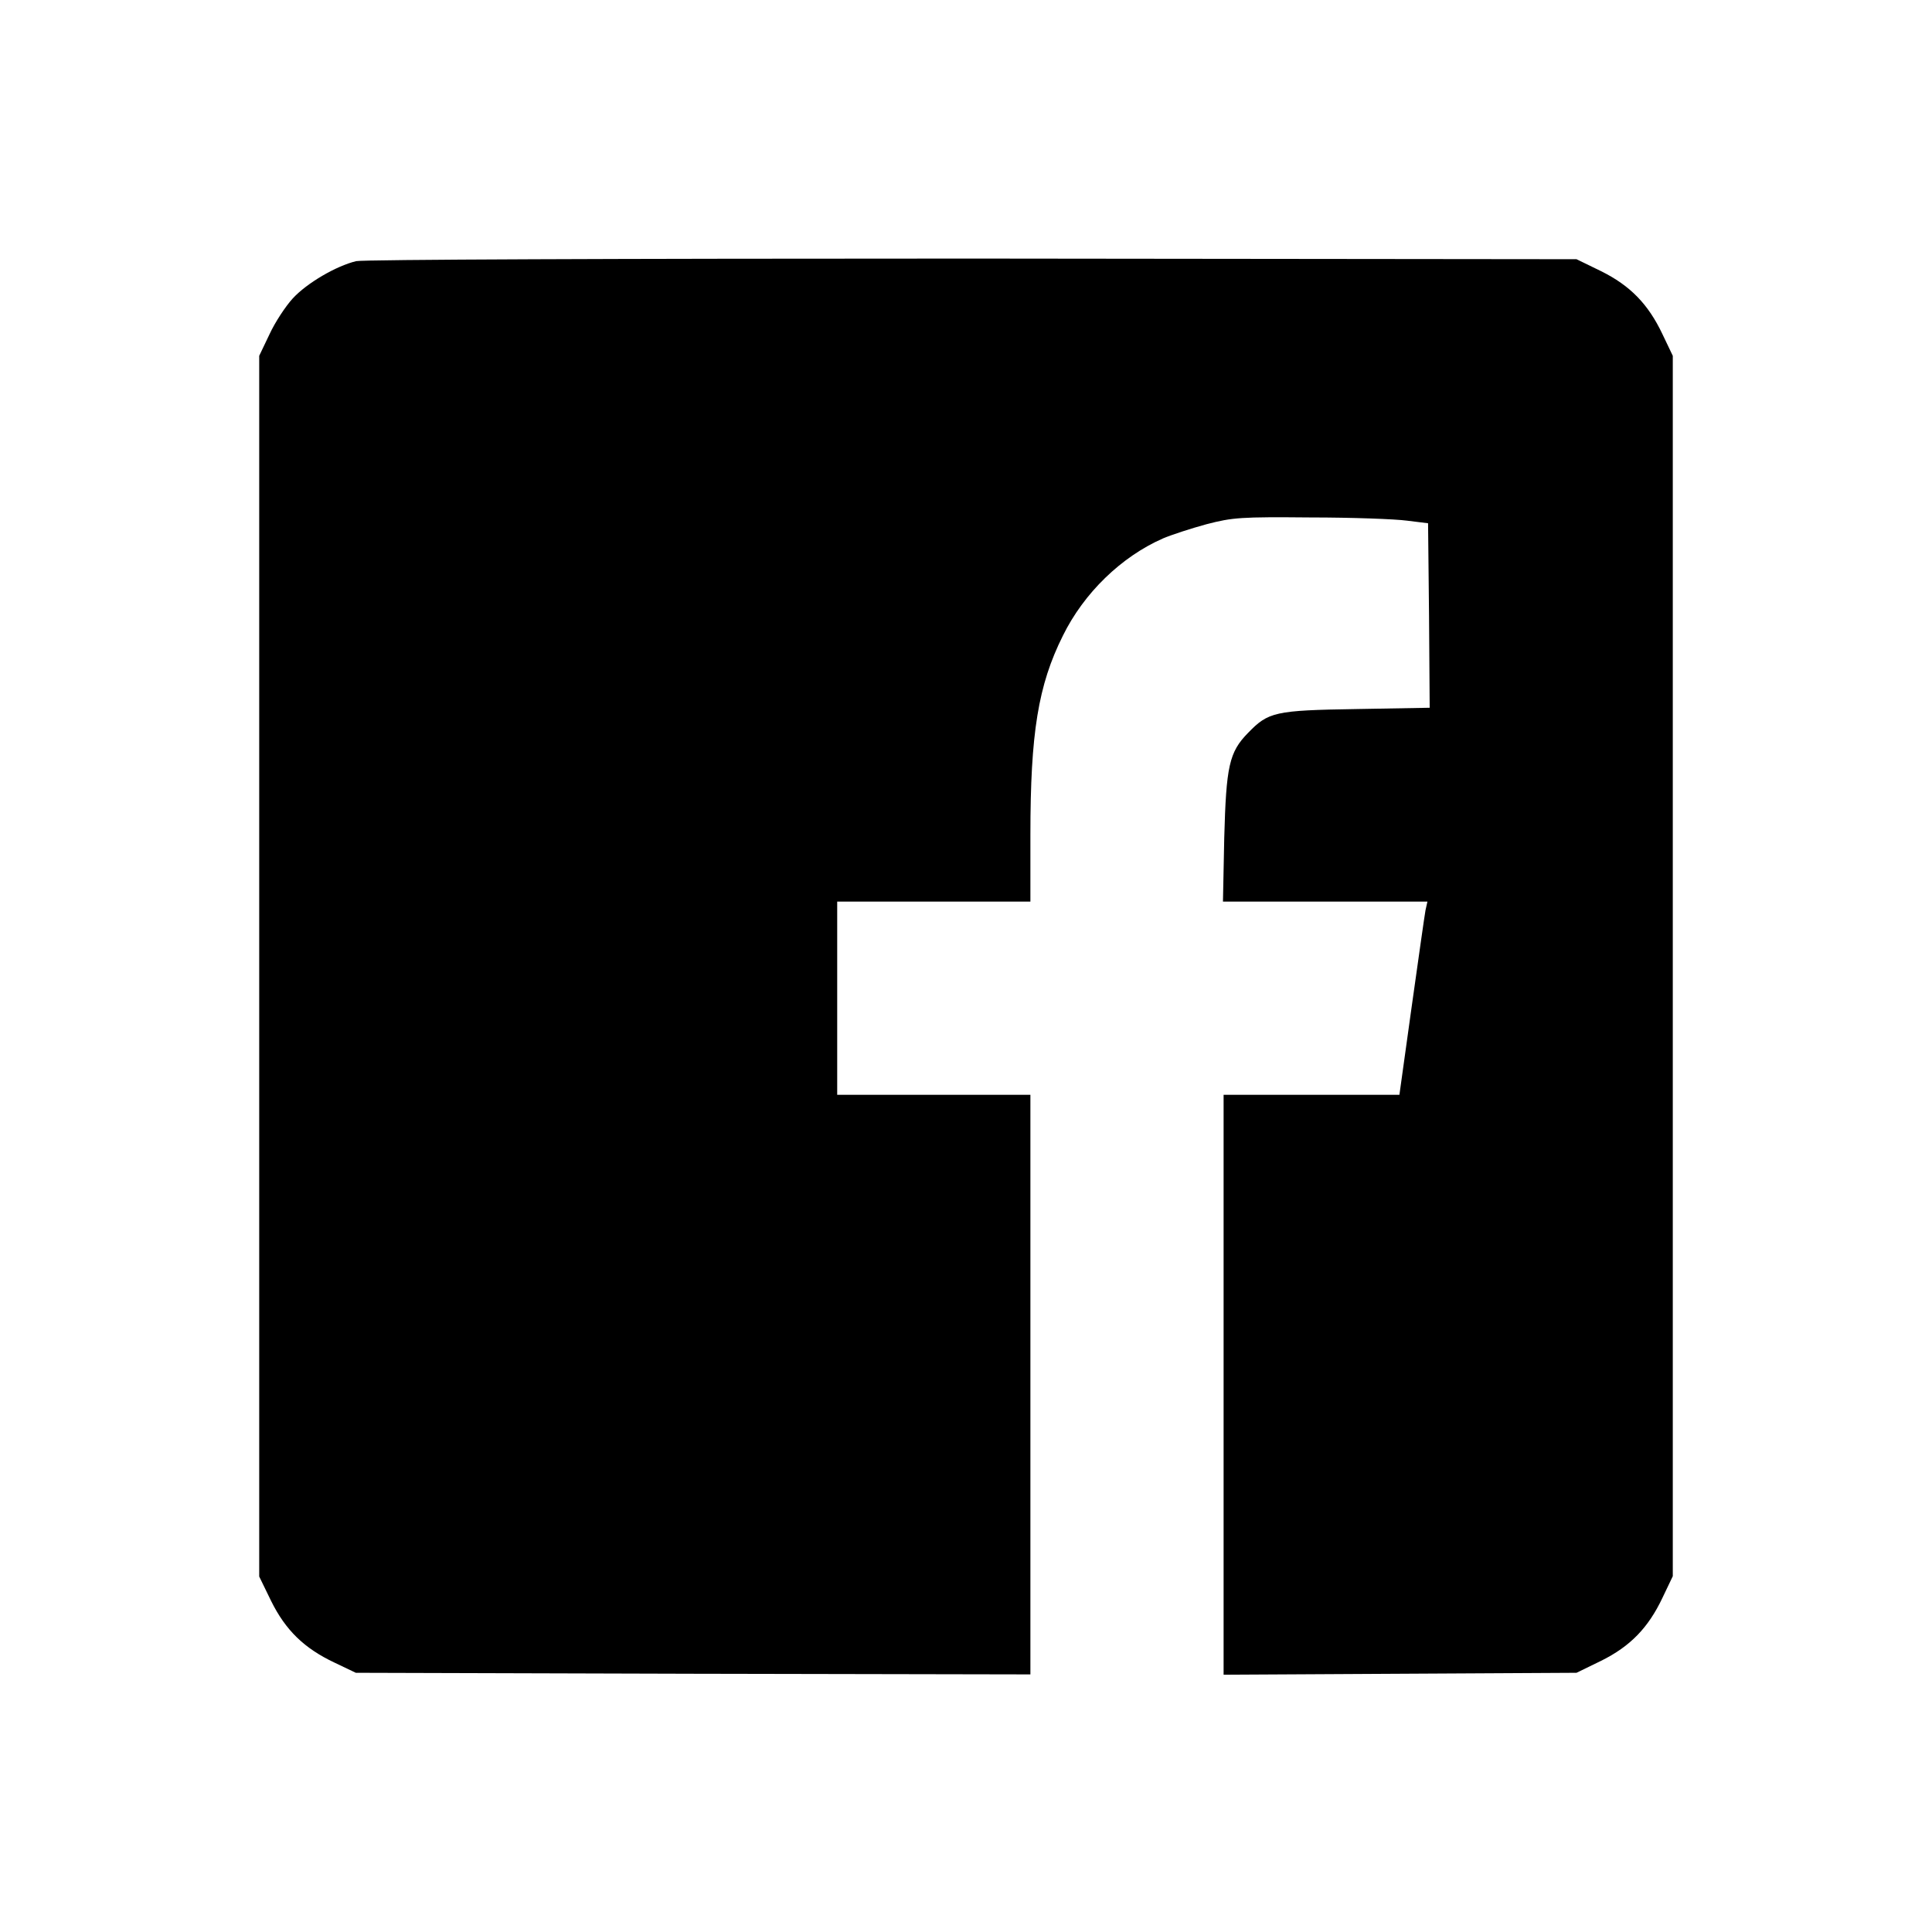
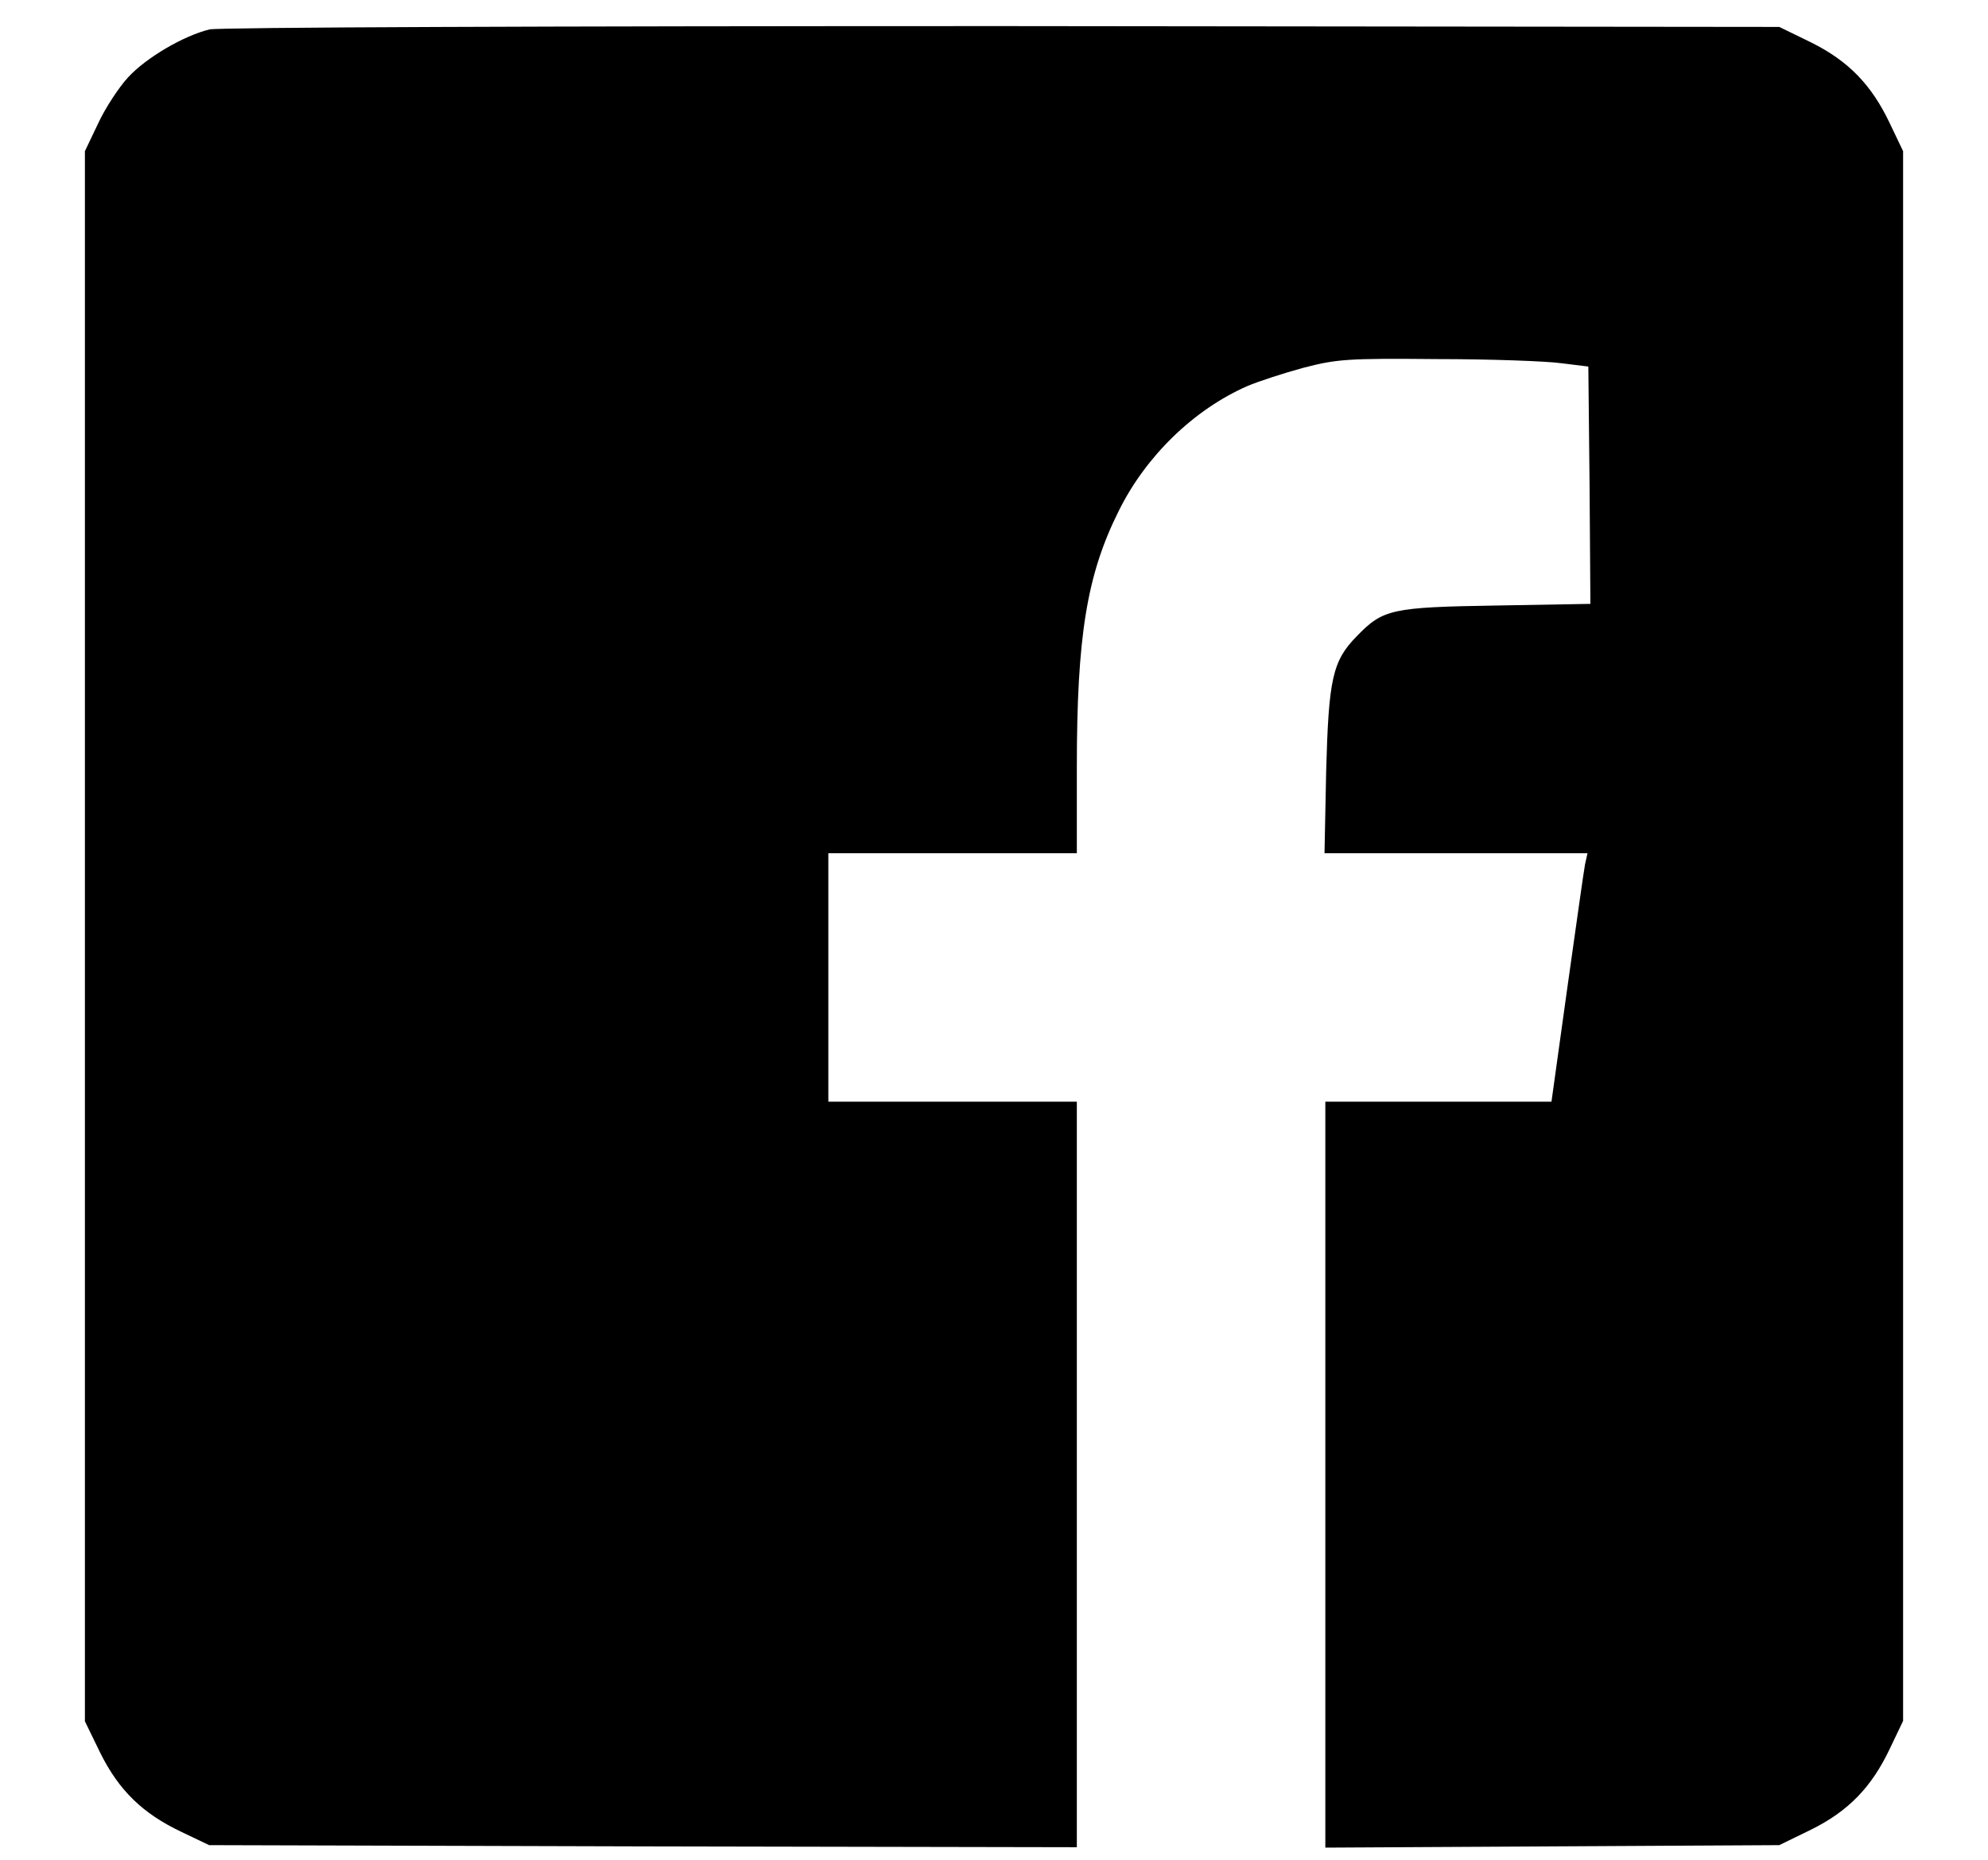
- <svg xmlns="http://www.w3.org/2000/svg" version="1.0" width="600pt" height="600pt" viewBox="0 0 600 600" preserveAspectRatio="xMidYMid meet">
-   <g transform="translate(0,600) scale(0.1,-0.1)" fill="#000000" stroke="none">
-     <path d="M1106 5189 c-62 -15 -153 -68 -197 -116 -22 -24 -55 -74 -72 -111 l-32 -67 0 -1896 0 -1895 37 -76 c45 -91 103 -147 196 -191 l67 -32 1048 -3 1047 -2 0 900 0 900 -300 0 -300 0 0 300 0 300 300 0 300 0 0 208 c0 315 24 464 101 618 65 132 181 245 311 302 26 11 87 31 135 44 81 21 106 23 323 21 129 0 264 -5 300 -10 l65 -8 3 -287 2 -286 -227 -4 c-254 -4 -274 -9 -337 -74 -59 -60 -68 -104 -74 -326 l-4 -198 317 0 318 0 -6 -27 c-3 -16 -22 -151 -43 -300 l-38 -273 -273 0 -273 0 0 -900 0 -901 548 3 548 3 76 37 c91 45 147 103 191 196 l32 67 0 1895 0 1895 -32 67 c-44 93 -100 151 -191 196 l-76 37 -1875 2 c-1110 0 -1892 -3 -1915 -8z" />
+ <svg xmlns="http://www.w3.org/2000/svg" version="1.0" width="480pt" height="449pt" viewBox="0 0 480 449" preserveAspectRatio="xMidYMid meet">
+   <g transform="translate(0,449) scale(0.1,-0.1)" fill="#000000" stroke="none">
+     <path d="M506 4419 c-62 -15 -153 -68 -197 -116 -22 -24 -55 -74 -72 -111 l-32 -67 0 -1896 0 -1895 37 -76 c45 -91 103 -147 196 -191 l67 -32 1048 -3 1047 -2 0 900 0 900 -300 0 -300 0 0 300 0 300 300 0 300 0 0 208 c0 315 24 464 101 618 65 132 181 245 311 302 26 11 87 31 135 44 81 21 106 23 323 21 129 0 264 -5 300 -10 l65 -8 3 -287 2 -286 -227 -4 c-254 -4 -274 -9 -337 -74 -59 -60 -68 -104 -74 -326 l-4 -198 317 0 318 0 -6 -27 c-3 -16 -22 -151 -43 -300 l-38 -273 -273 0 -273 0 0 -900 0 -901 548 3 548 3 76 37 c91 45 147 103 191 196 l32 67 0 1895 0 1895 -32 67 c-44 93 -100 151 -191 196 l-76 37 -1875 2 c-1110 0 -1892 -3 -1915 -8z" />
  </g>
</svg>
